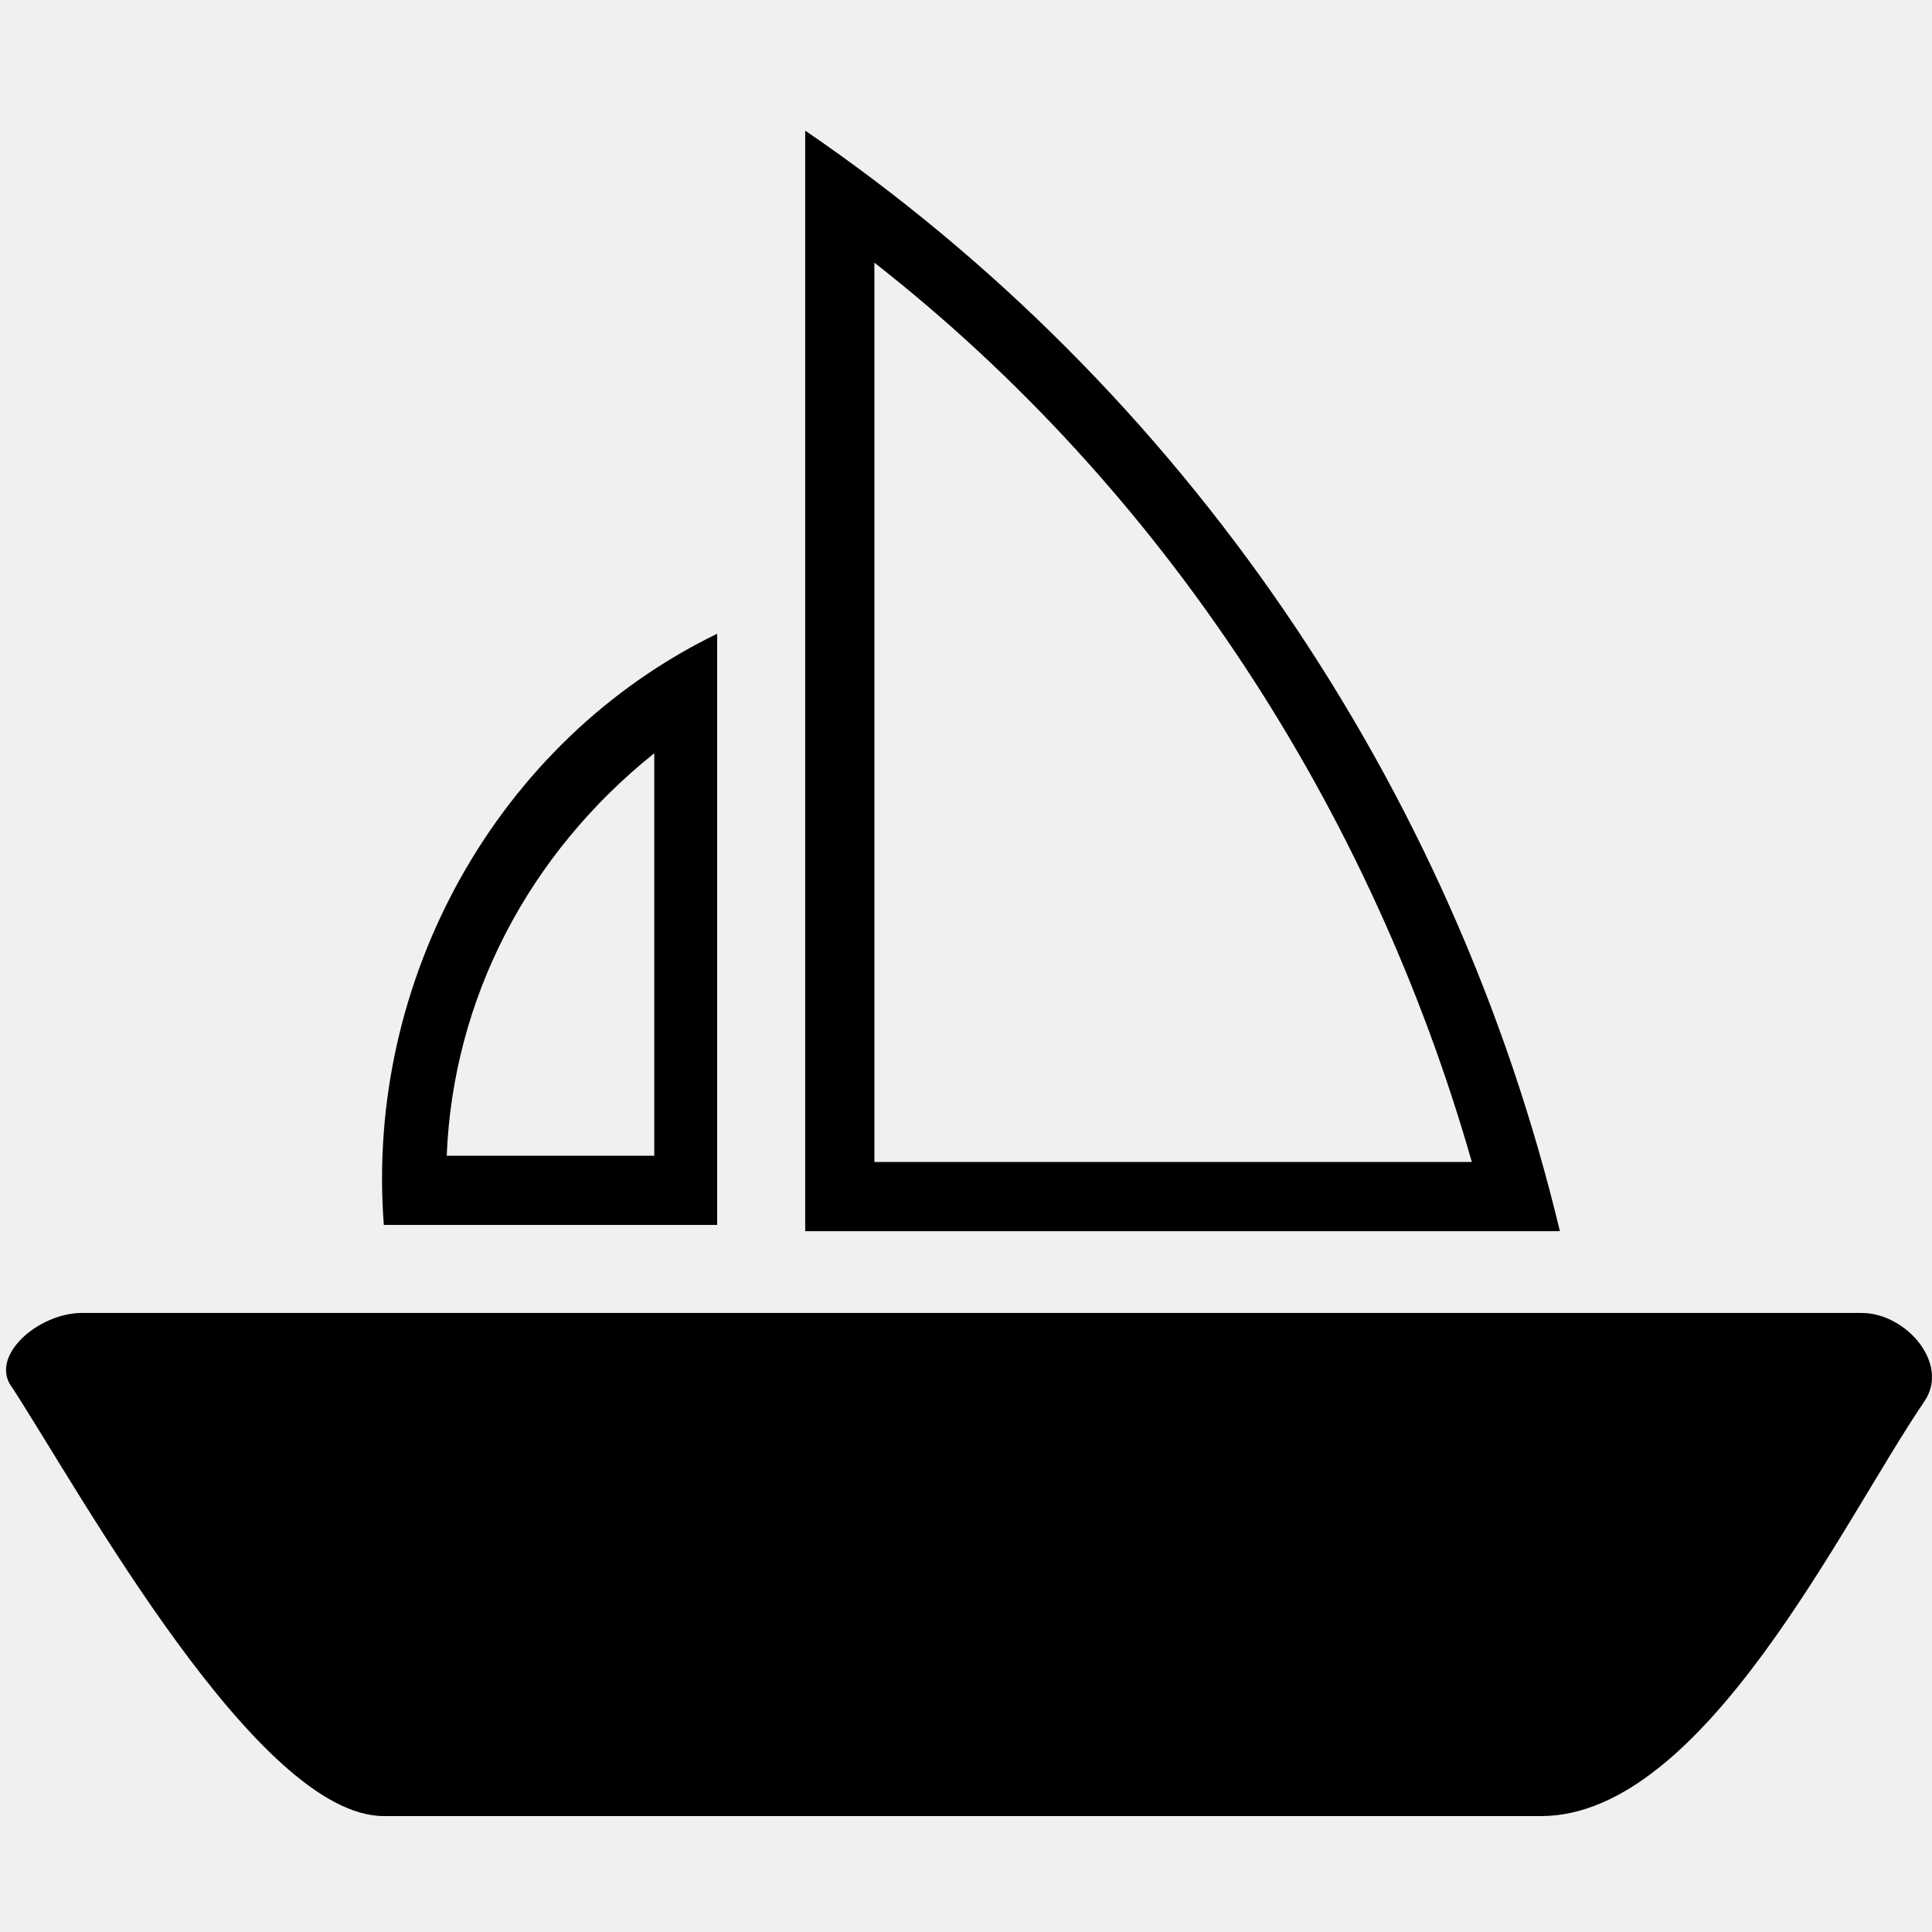
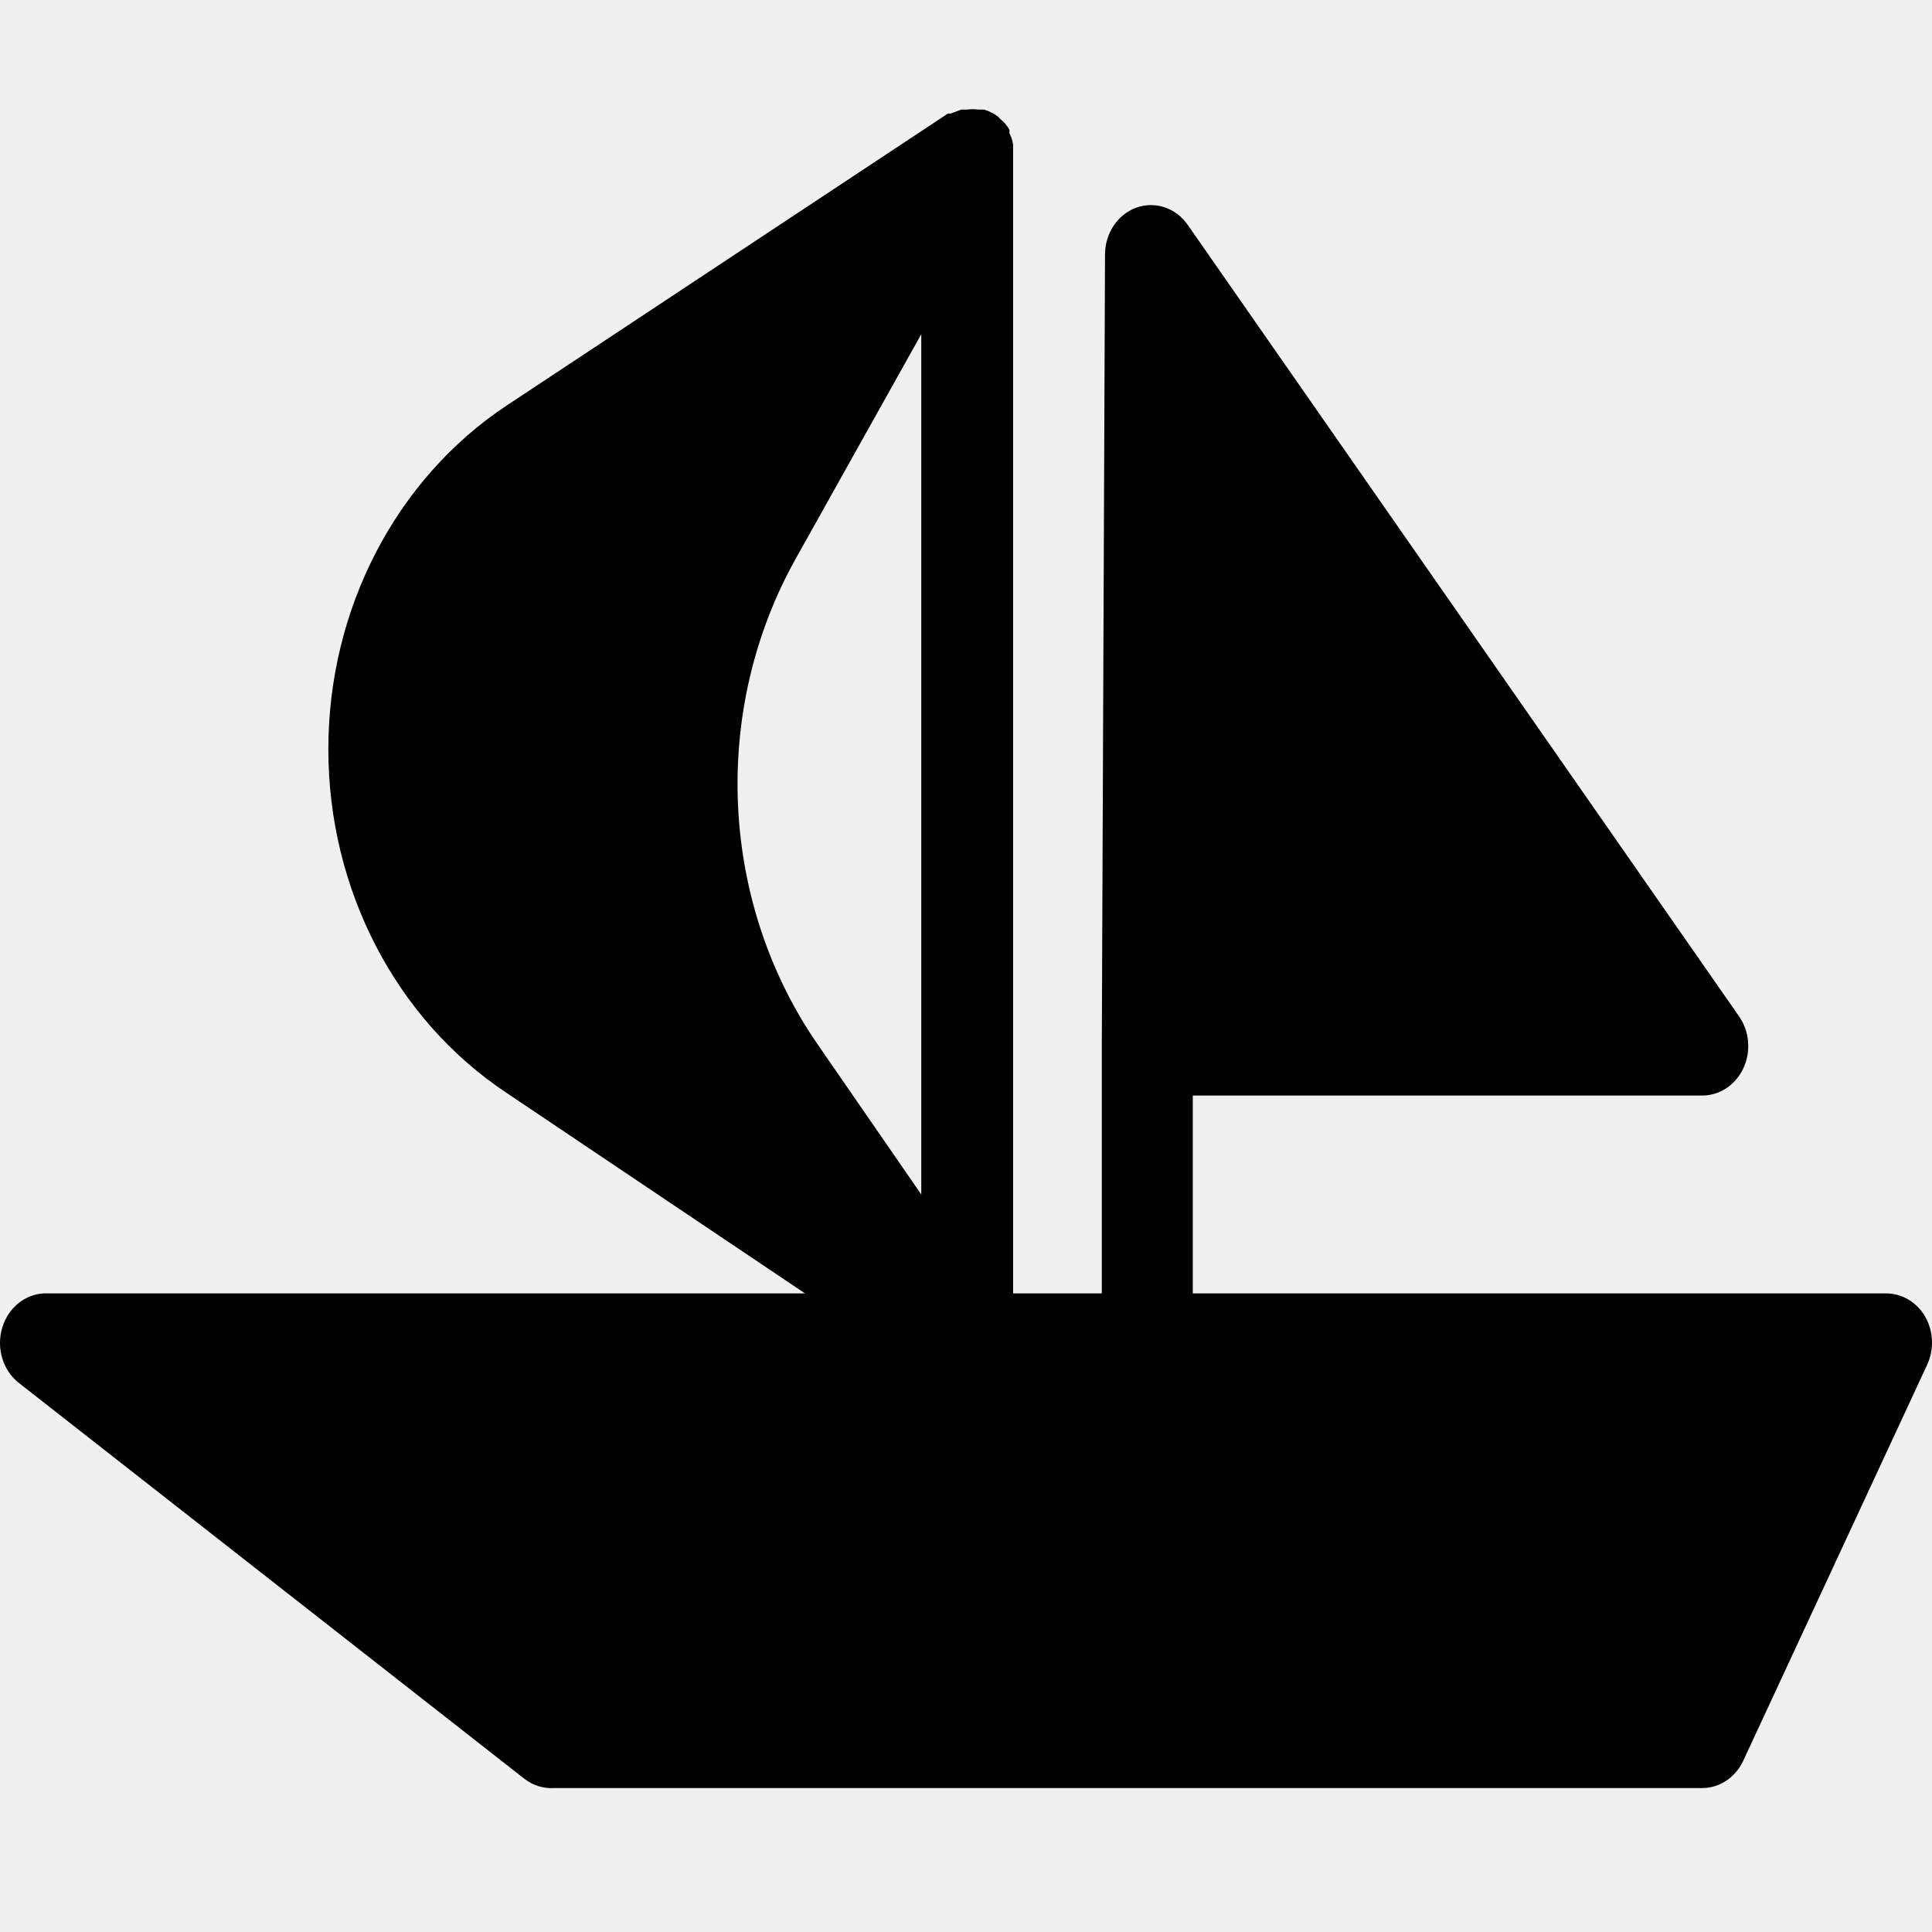
- <svg xmlns="http://www.w3.org/2000/svg" viewBox="0 0 500 500">
-   <path d="M 21.216 339.793 L 481.823 339.793 C 493.214 339.793 504.609 352.812 498.099 362.579 C 476.94 393.504 441.134 470 398.817 470 L 99.338 470 C 66.784 470 21.212 386.99 3.305 359.323 C -3.206 351.184 9.816 339.793 21.207 339.793 L 21.216 339.793 Z M 185.6 164.014 C 128.635 191.684 94.451 253.535 99.334 317.009 L 185.6 317.009 L 185.6 164.014 Z M 169.324 194.939 C 136.771 220.982 117.24 258.415 115.612 299.104 L 169.324 299.104 L 169.324 194.939 Z M 208.385 33.804 C 306.046 100.535 376.025 203.071 403.7 318.632 L 208.385 318.632 L 208.385 33.804 Z M 226.288 67.982 L 226.288 300.724 L 380.912 300.724 C 354.869 209.574 301.158 126.573 226.288 67.982 Z" fill-rule="evenodd" style="" />
+ <svg xmlns="http://www.w3.org/2000/svg" version="1.1" id="Layer_1" x="0px" y="0px" viewBox="0 0 500 500" style="enable-background:new 0 0 500 500;">
+   <style type="text/css">
+ 	.st0{fill:#FFFFFF;}
+ </style>
+   <path d="M 498.233 340.746 C 496.055 336.995 492.232 334.724 488.124 334.733 L 308.693 334.733 L 308.693 283.521 L 440.558 283.521 C 445.06 283.521 449.177 280.781 451.192 276.444 C 453.207 272.106 452.773 266.916 450.069 263.036 L 307.38 58.194 L 307.38 58.199 C 304.311 53.788 298.964 51.992 294.107 53.732 C 289.254 55.477 285.977 60.369 285.977 65.88 L 285.145 270.722 L 285.145 334.731 L 262.196 334.731 L 262.196 40.27 L 262.196 39.117 L 262.196 37.455 C 262.058 36.416 261.735 35.418 261.245 34.509 L 261.245 33.613 C 260.648 32.503 259.836 31.543 258.864 30.797 L 258.271 30.158 C 257.184 29.353 255.978 28.744 254.704 28.366 L 253.278 28.366 C 252.252 28.238 251.212 28.238 250.185 28.366 L 248.76 28.366 L 246.025 29.391 L 245.312 29.391 L 131.161 104.924 C 102.46 123.934 84.974 157.618 84.974 193.899 C 84.974 230.179 102.46 263.863 131.161 282.878 L 208.33 334.727 L 12.489 334.727 C 7.126 334.444 2.253 338.061 0.597 343.558 C -1.015 348.834 0.712 354.625 4.877 357.899 L 135.672 460.317 L 135.676 460.317 C 137.877 462.04 140.565 462.901 143.284 462.748 L 440.557 462.748 C 445.032 462.734 449.124 460.012 451.139 455.708 L 498.703 353.291 L 498.699 353.287 C 500.591 349.305 500.408 344.547 498.225 340.74 L 498.233 340.746 Z M 211.907 270.718 C 199.369 252.753 192.092 231.171 191.013 208.727 C 189.933 186.287 195.098 164.01 205.843 144.746 L 238.422 86.493 L 238.422 309.122 L 211.907 270.718 Z" style="" />
</svg>
